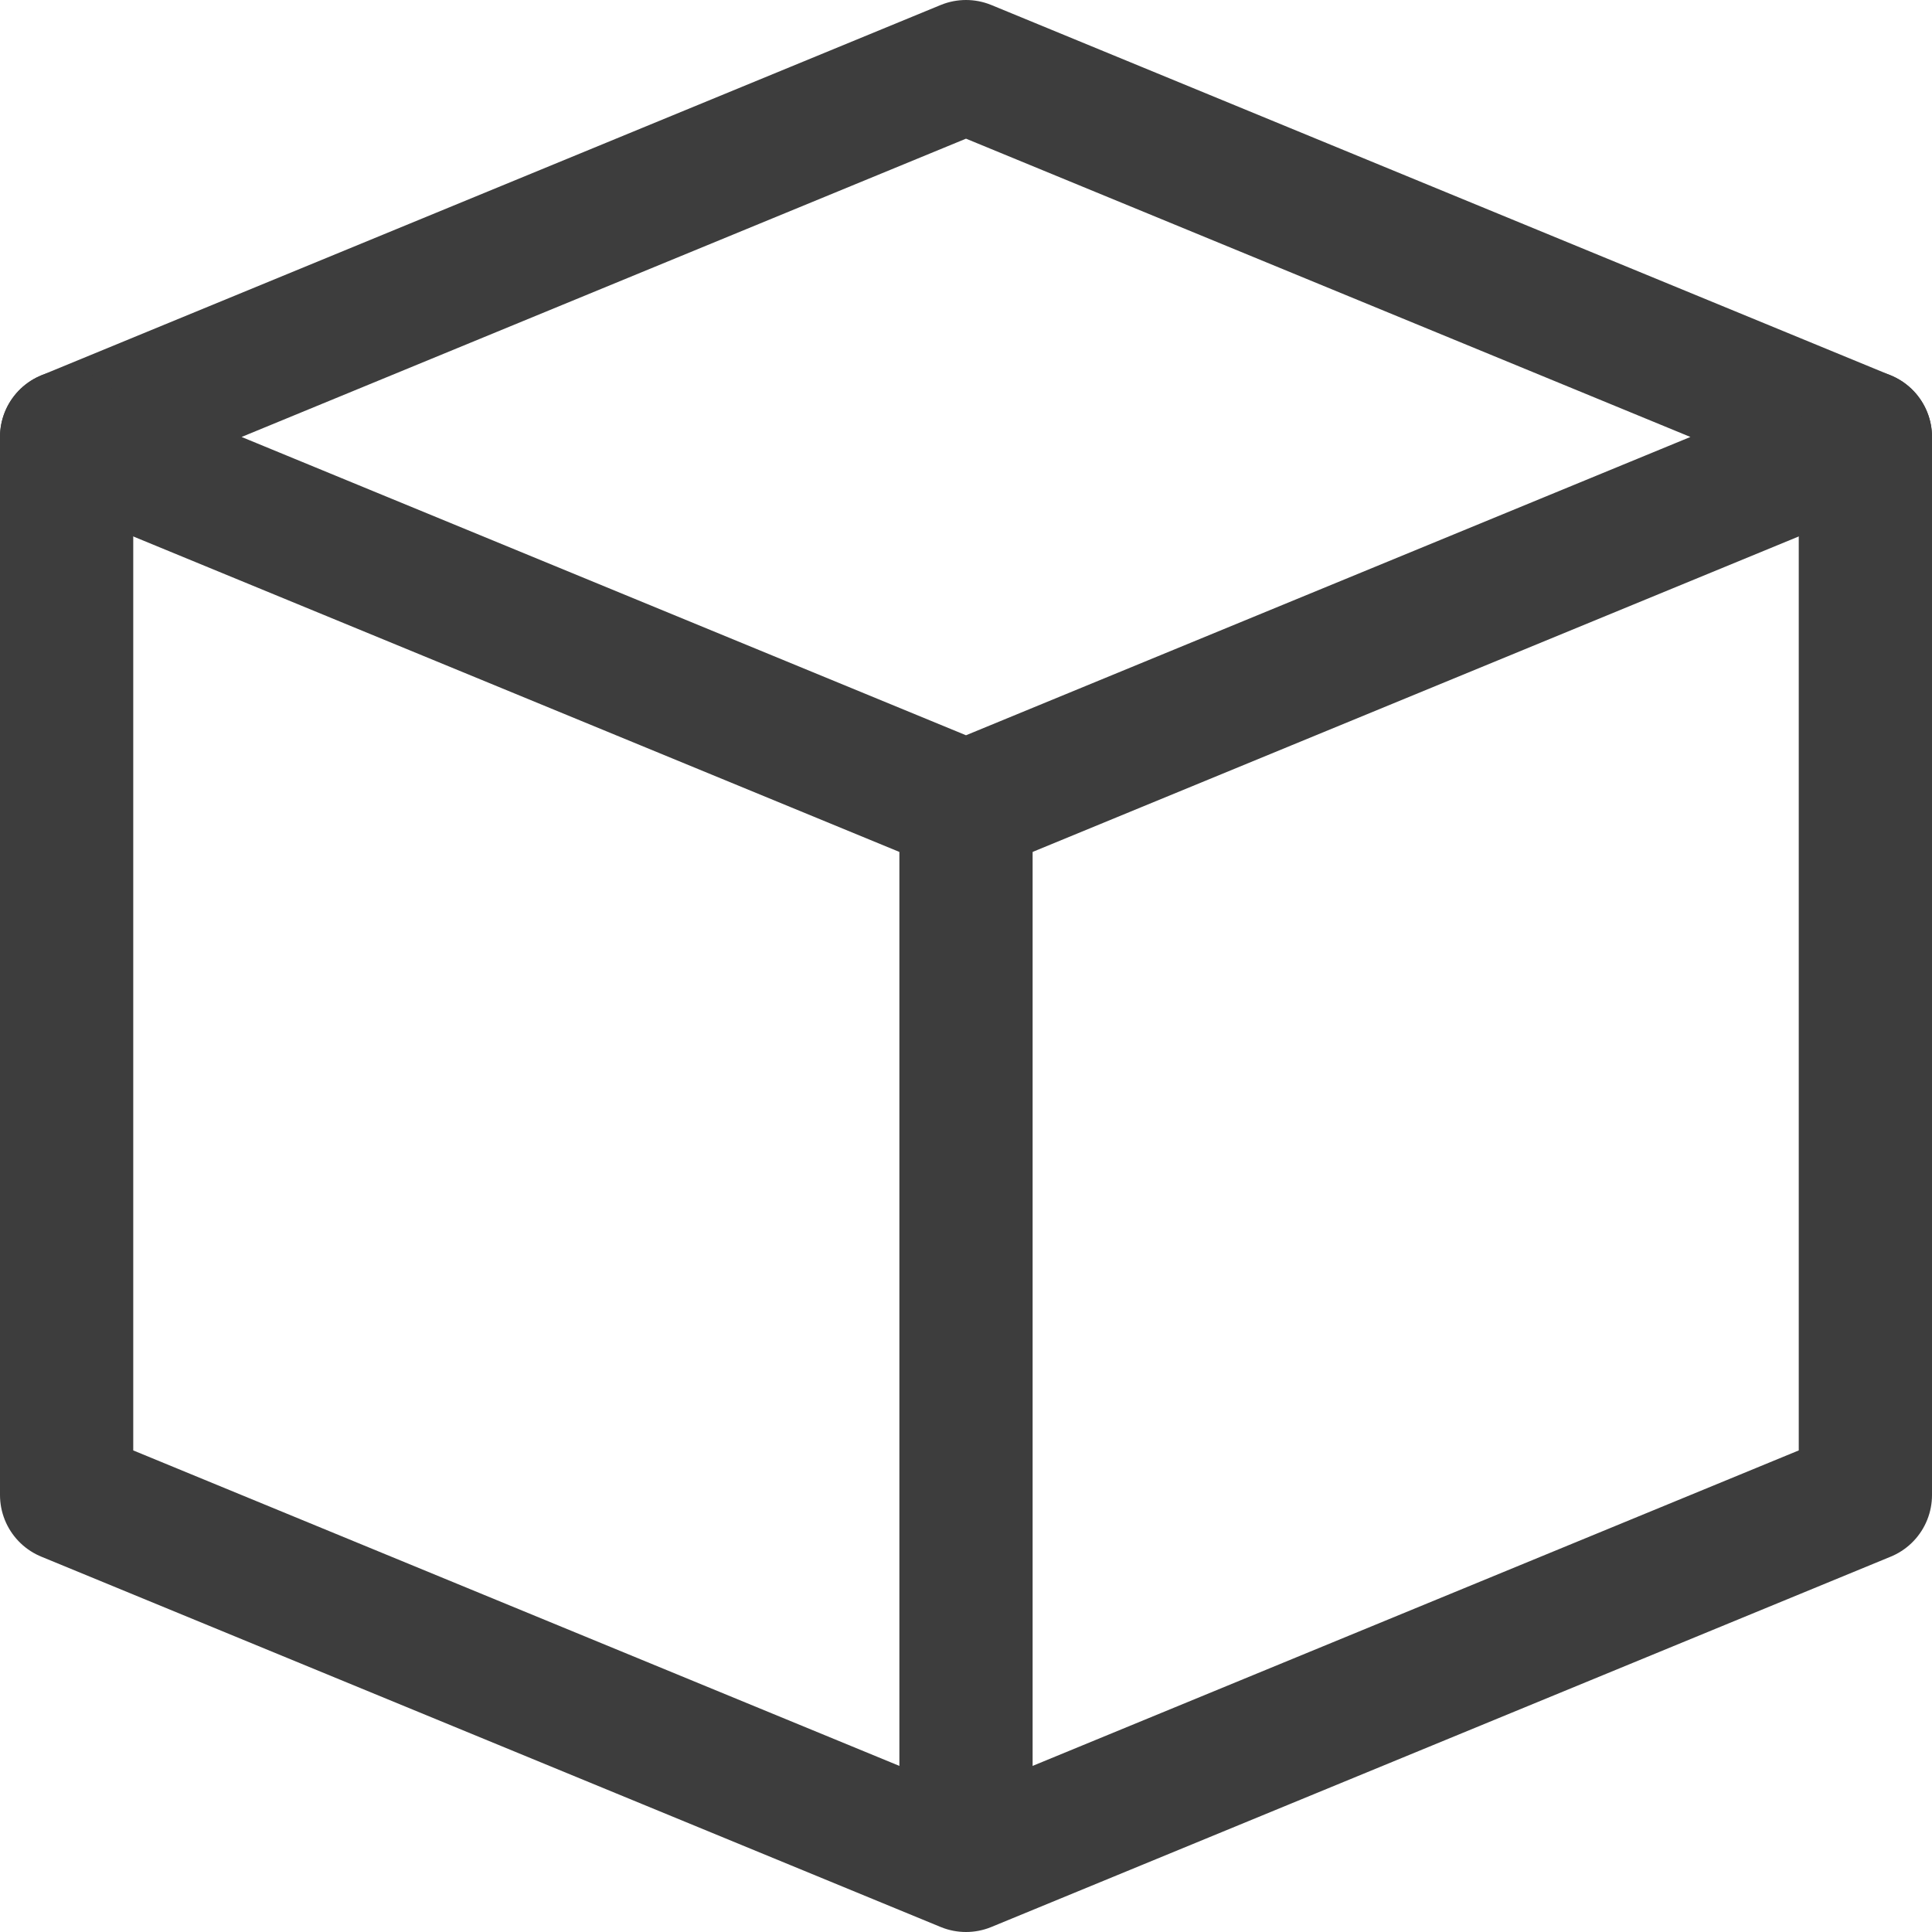
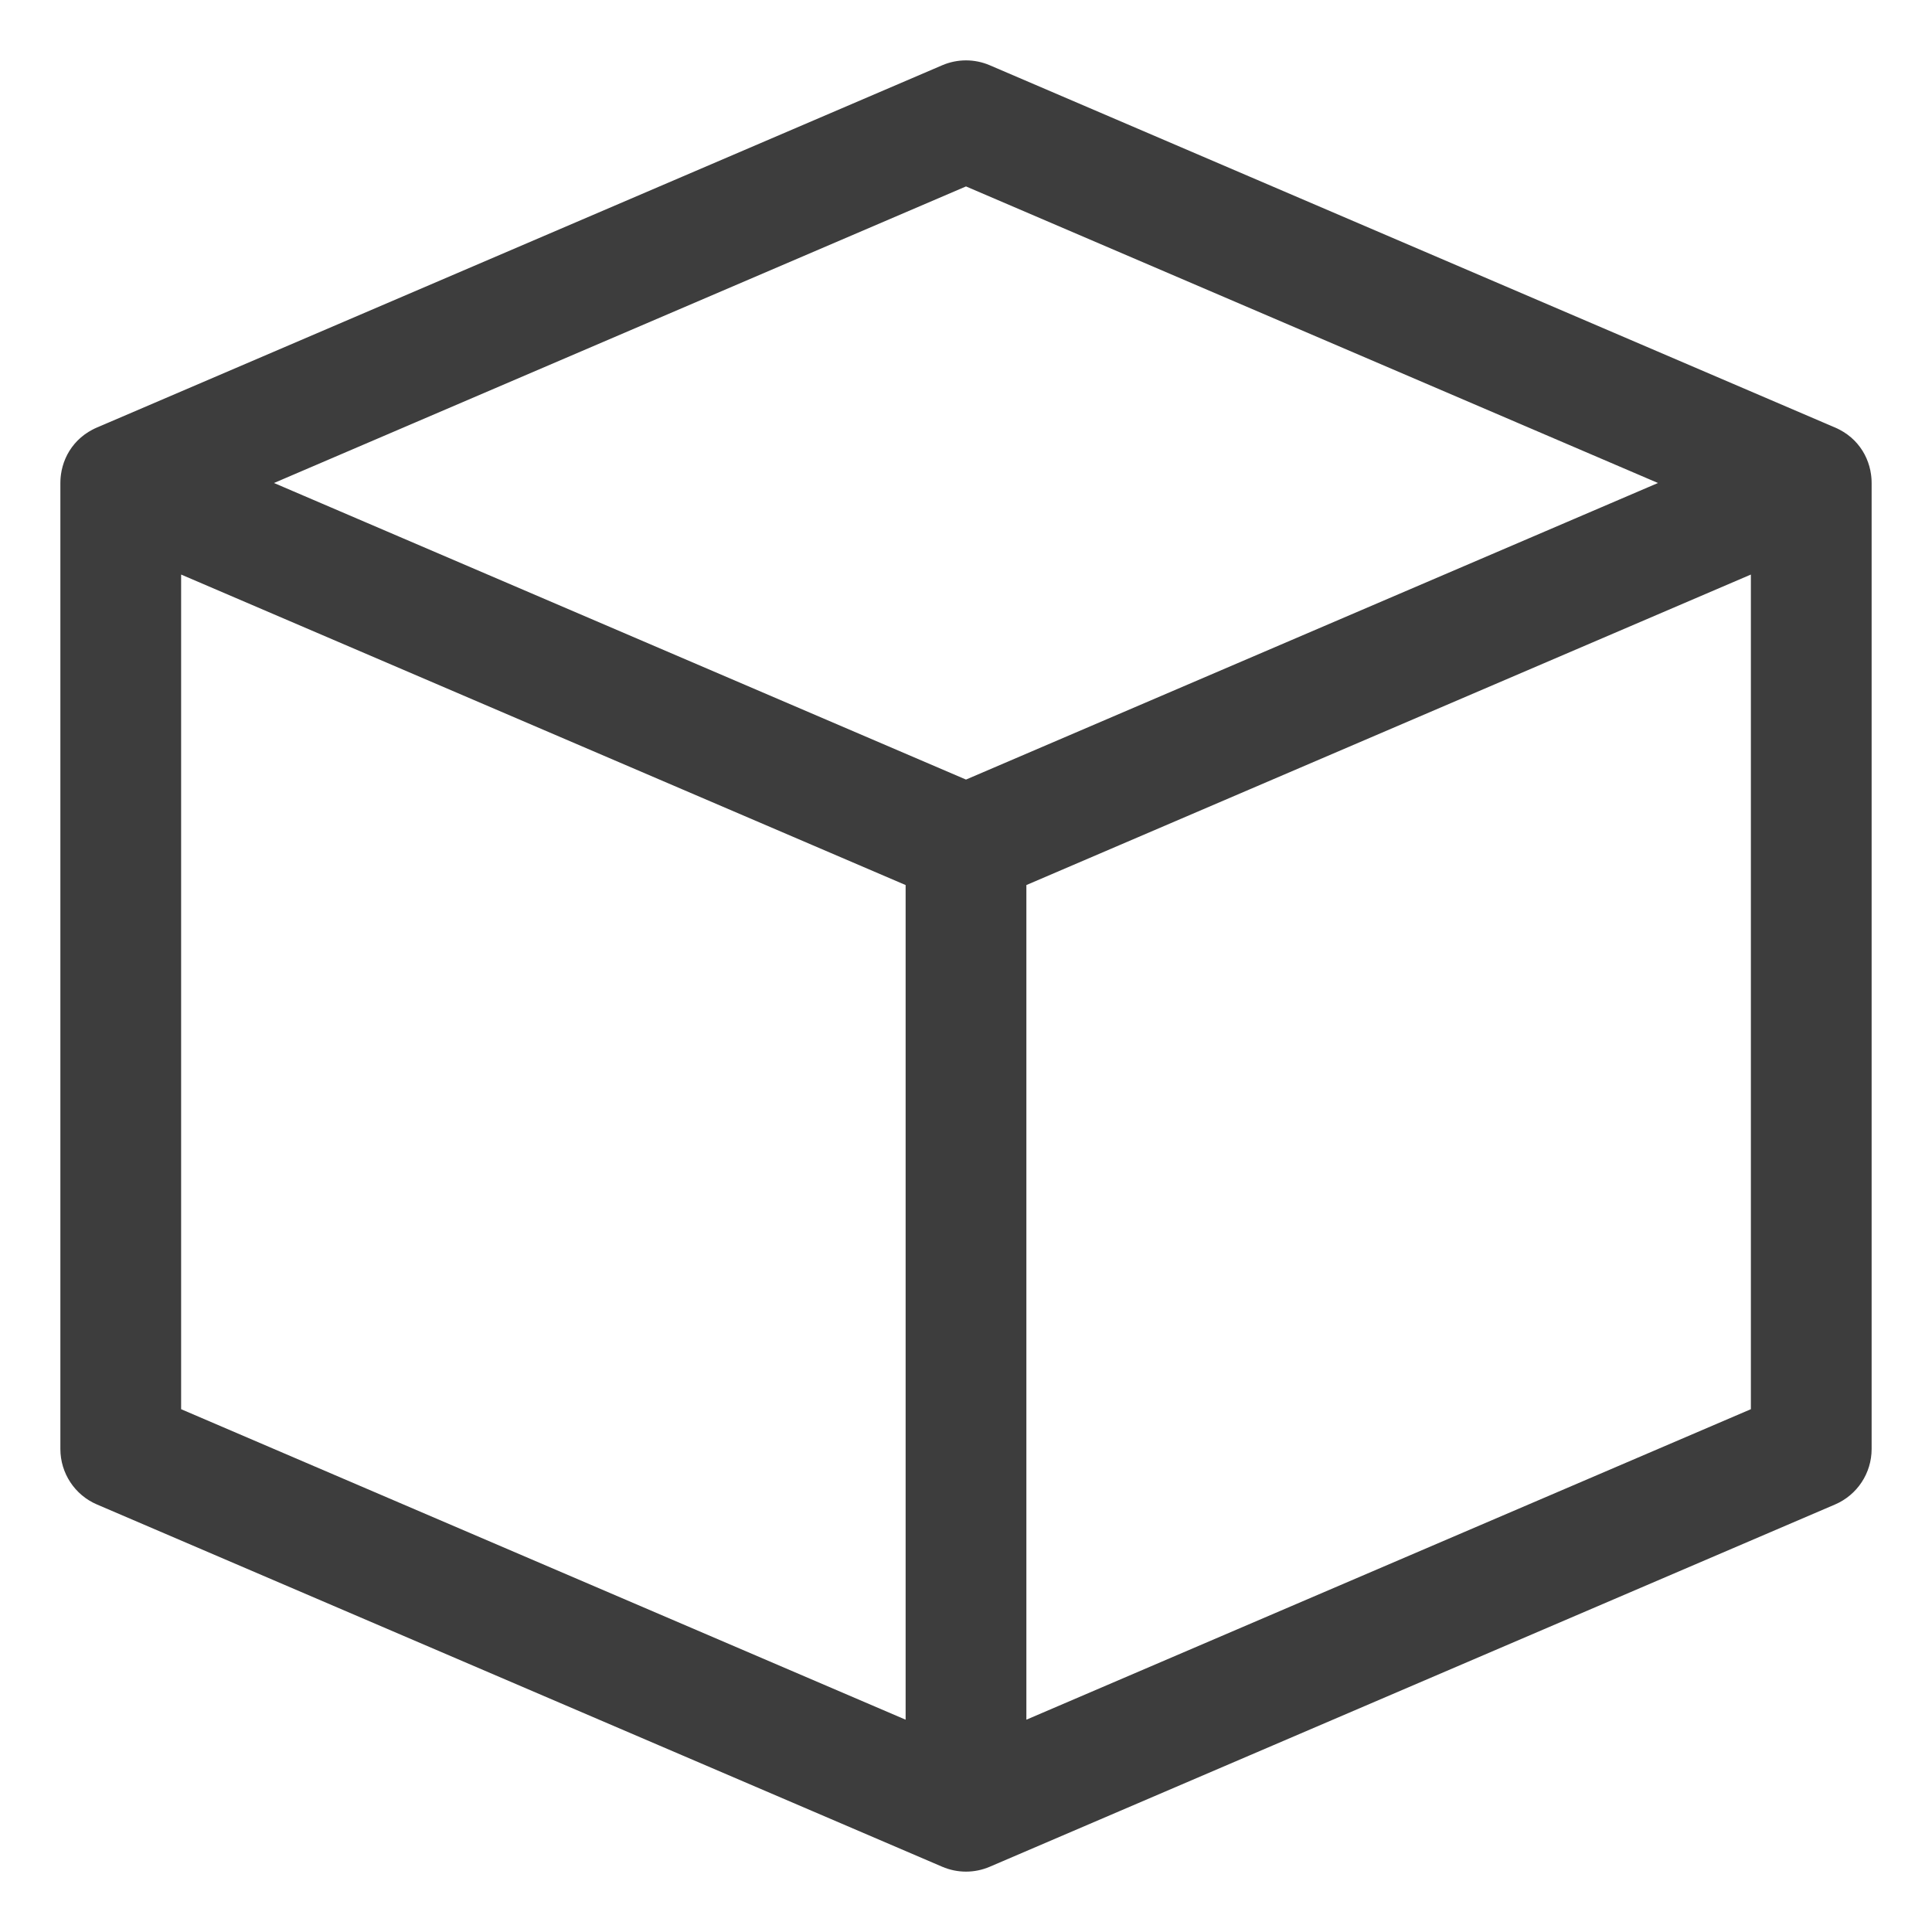
- <svg xmlns="http://www.w3.org/2000/svg" width="29px" height="29px" viewBox="0 0 29 29" version="1.1">
-   <defs />
-   <g id="Design" stroke="none" stroke-width="1" fill="none" fill-rule="evenodd">
-     <g id="4a-self-hosting" transform="translate(-770, -844)" stroke="#3D3D3D" stroke-width="2">
-       <g id="Section-1" transform="translate(0, 406)">
-         <g id="2" transform="translate(771, 432)">
-           <g id="cube" transform="translate(0, 7)">
-             <path d="M0,5.559 L13.5,0 L27,5.559 L13.5,11.118 L0,5.559 Z" id="Rectangle-1" stroke-linecap="round" stroke-linejoin="round" />
-             <path d="M27,5.559 L27,21.441 L13.5,27 L0,21.441 L0,5.559" id="Rectangle-1-Copy" stroke-linecap="round" stroke-linejoin="round" />
-             <path d="M13.5,11.118 L13.5,27" id="Path-2" />
-           </g>
-         </g>
-       </g>
-     </g>
+ <svg xmlns="http://www.w3.org/2000/svg" width="32" height="32" viewBox="0 0 32 32">
+   <g fill="#3D3D3D">
+     <path d="M2.394 8.919l14-6h-.788l14 6v-1.838l-14 6h.788l-14-6v1.838zm-.788-1.838c-.808.346-.808 1.492 0 1.838l14 6c.252.108.536.108.788 0l14-6c.808-.346.808-1.492 0-1.838l-14-6c-.252-.108-.536-.108-.788 0l-14 6zM29 8v16l.606-.919-14 6h.788l-14-6 .606.919v-16c0-.552-.448-1-1-1s-1 .448-1 1v16c0 .4.238.762.606.919l14 6c.252.108.536.108.788 0l14-6c.368-.158.606-.519.606-.919v-16c0-.552-.448-1-1-1s-1 .448-1 1zM15 14v16h2v-16h-2z" />
  </g>
</svg>
